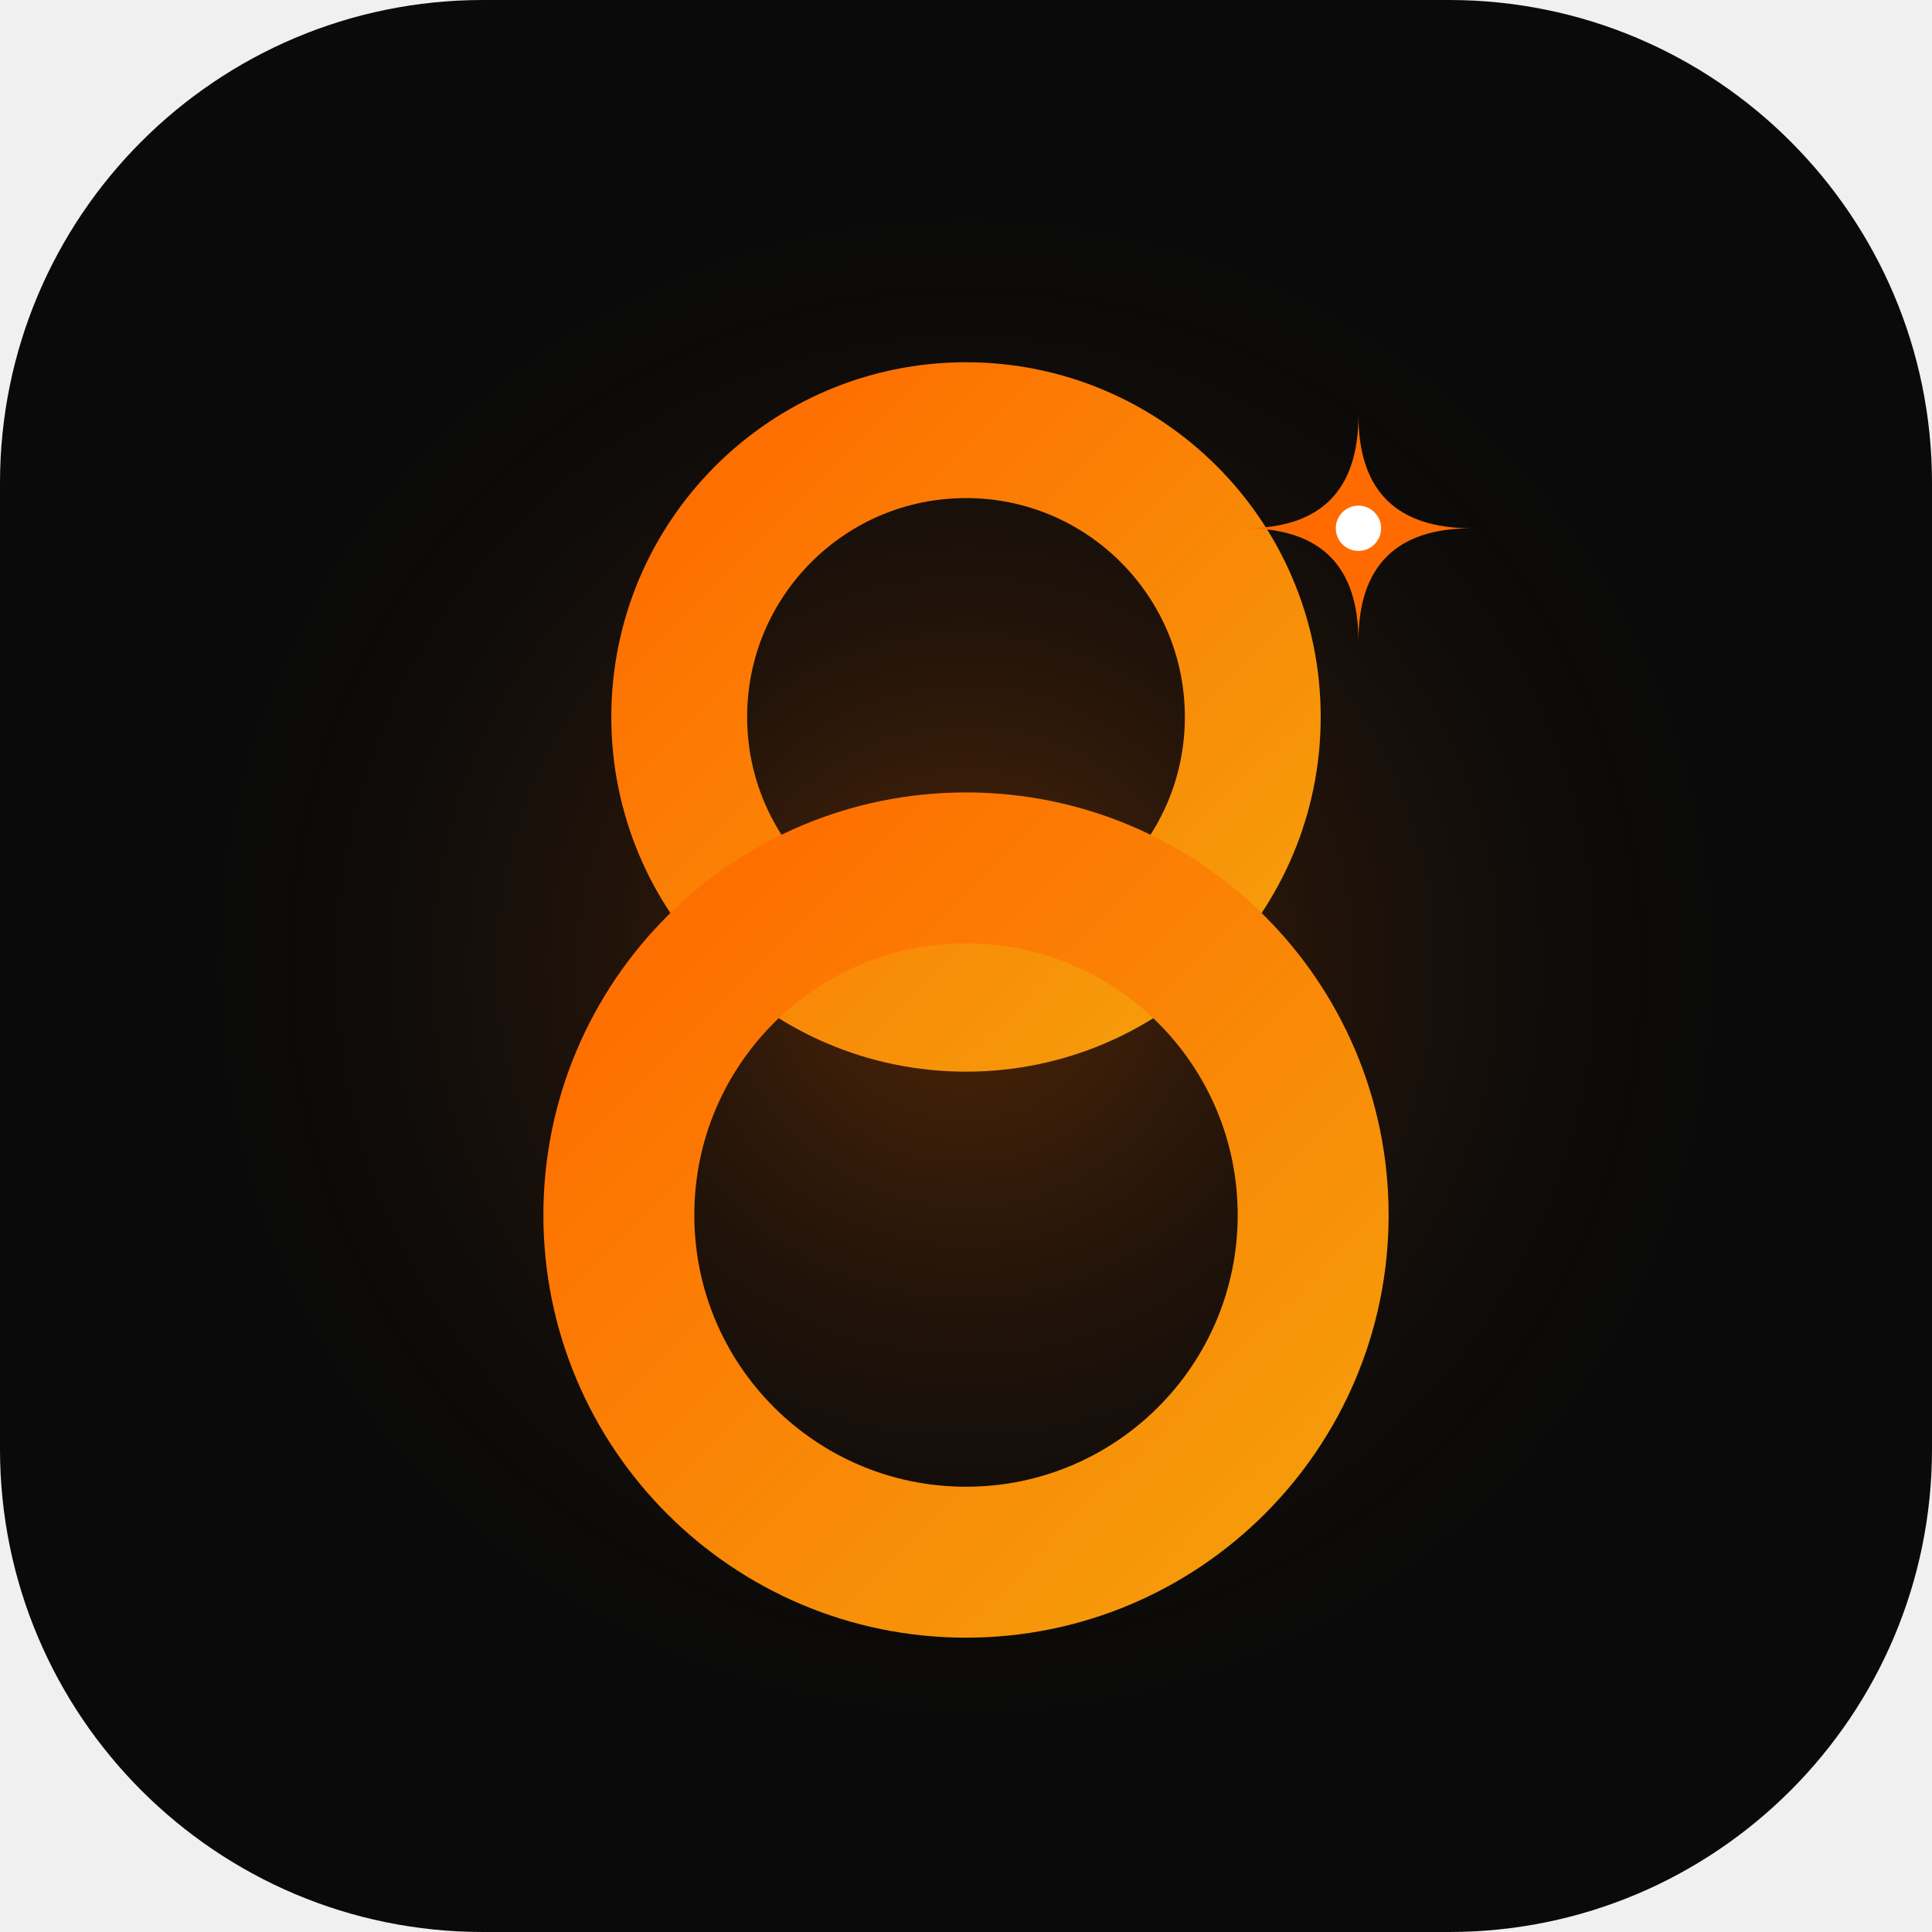
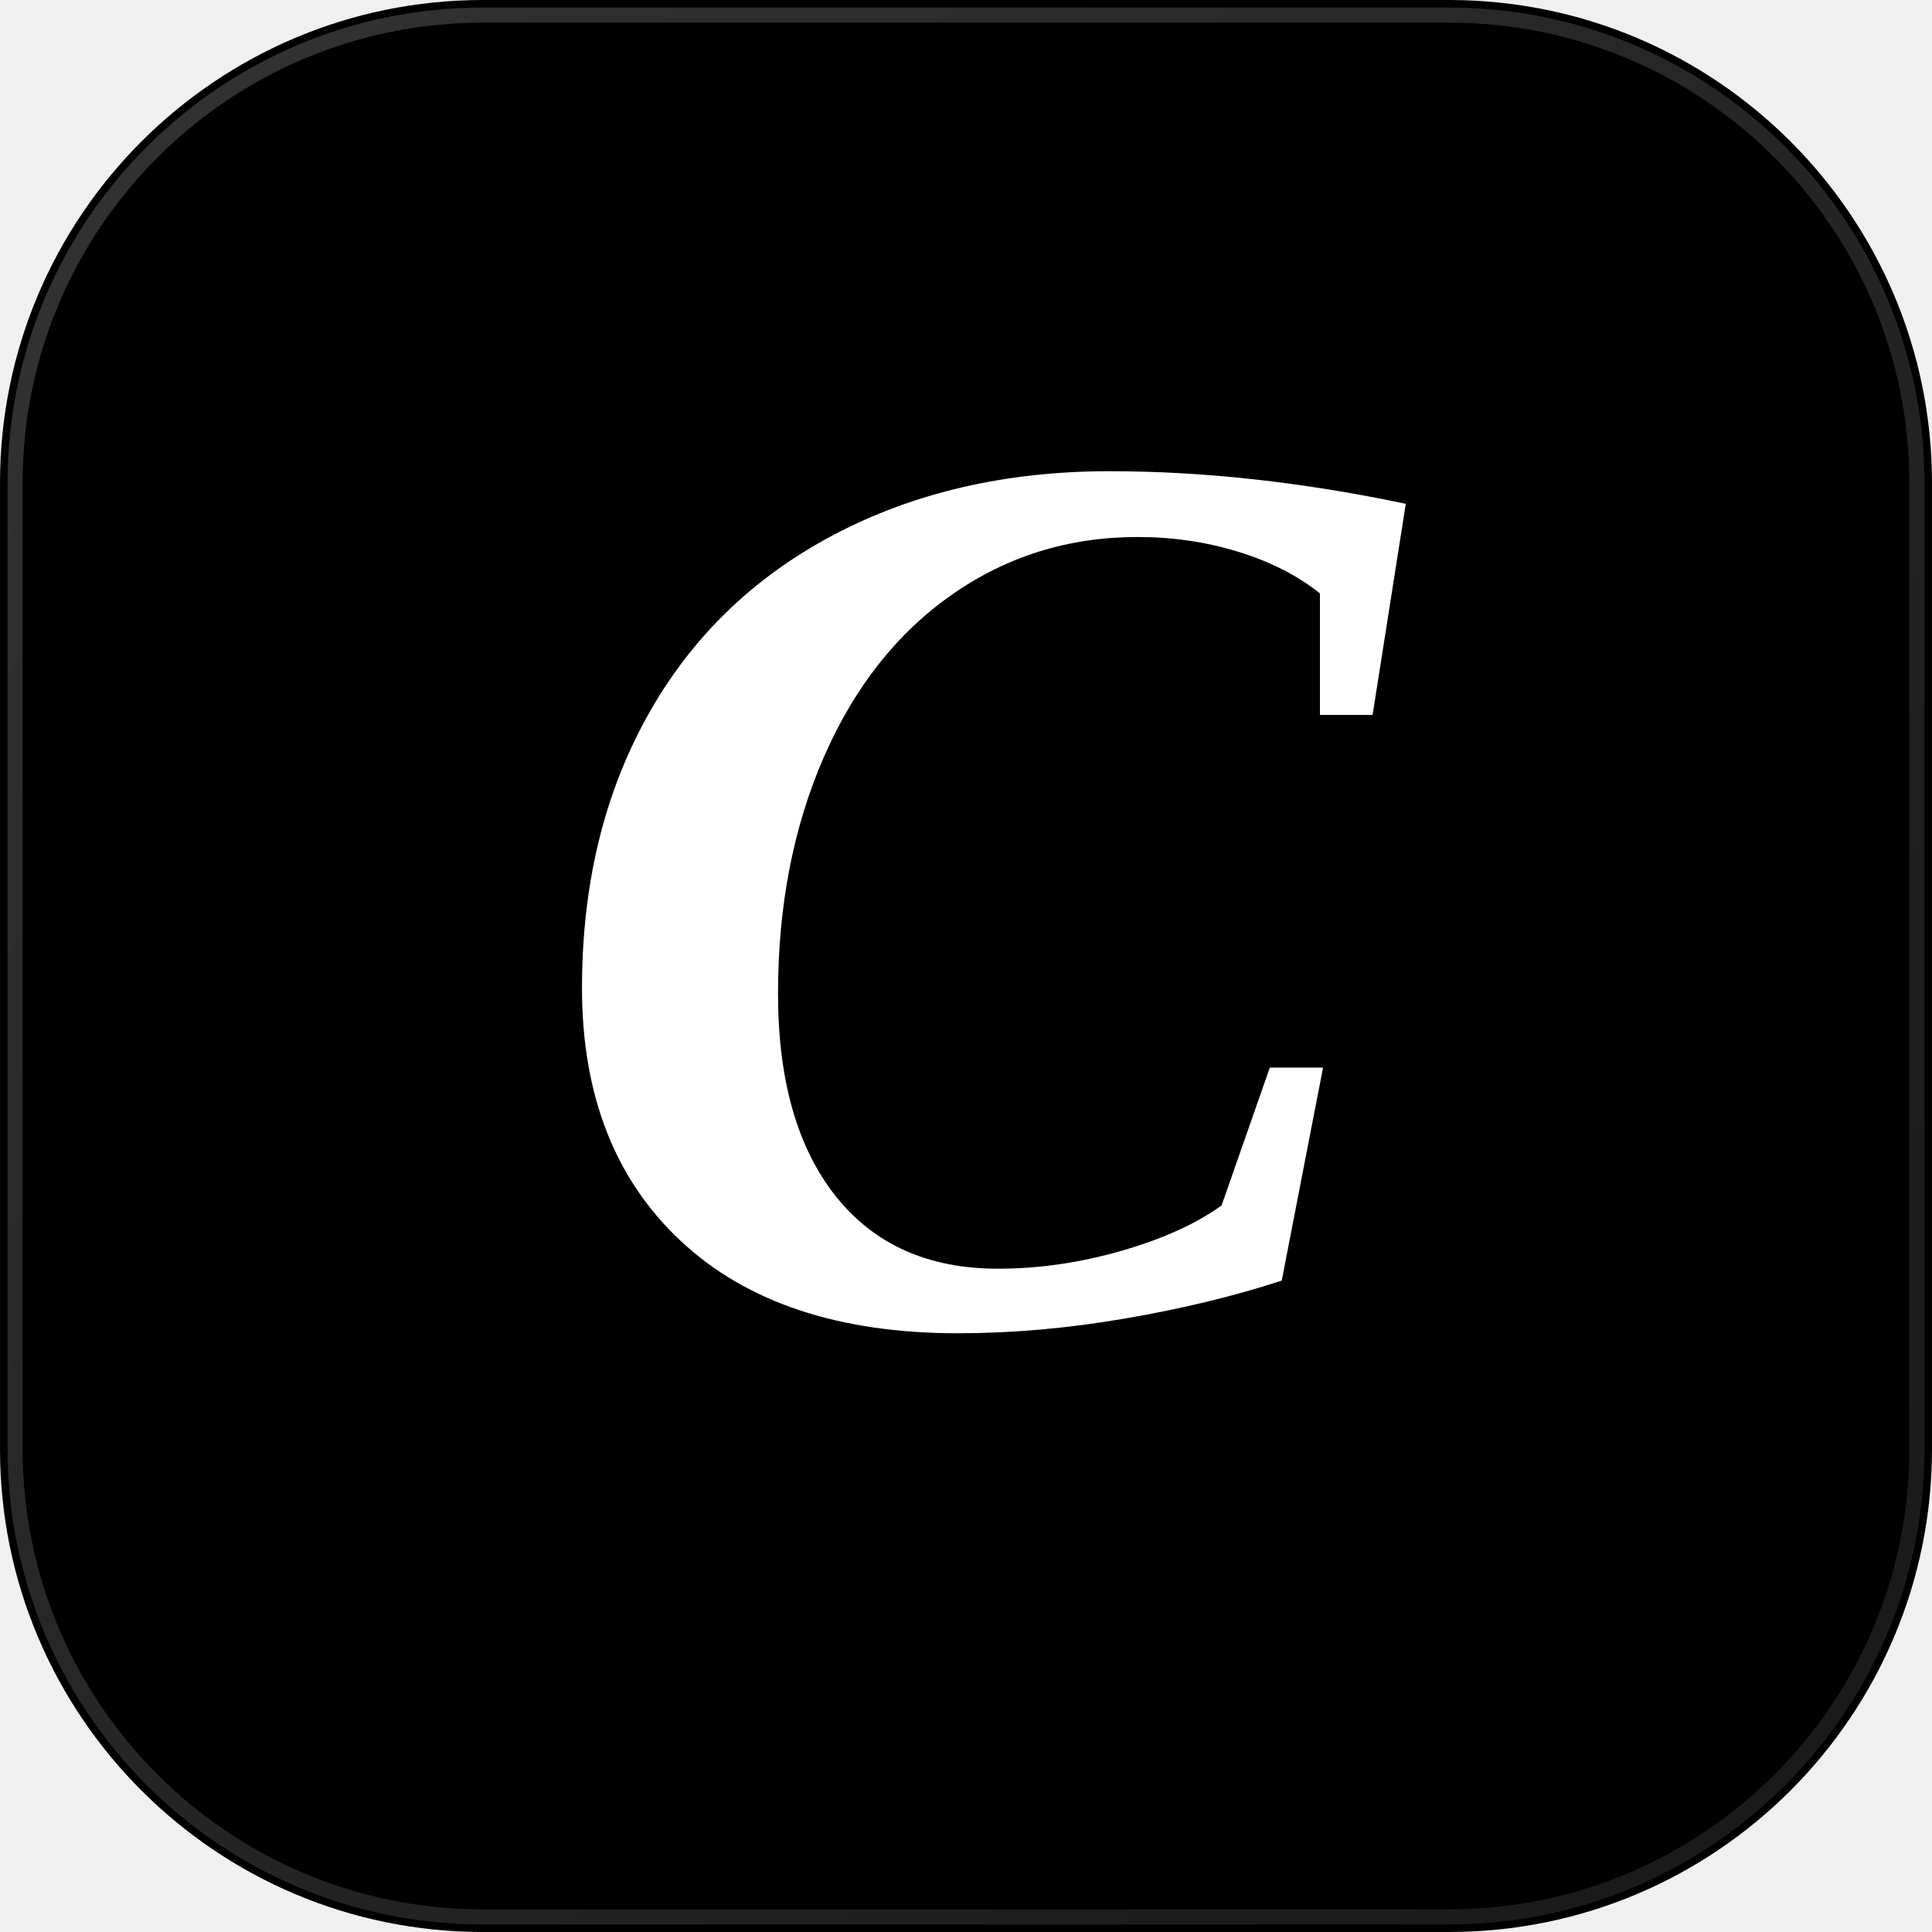
<svg xmlns="http://www.w3.org/2000/svg" viewBox="0 0 512 512" width="512" height="512">
  <defs>
-     <linearGradient id="brandGrad" x1="0%" y1="0%" x2="100%" y2="100%">
-       <stop offset="0%" stop-color="#ff6b00" />
-       <stop offset="100%" stop-color="#f59e0b" />
+     <linearGradient id="subtleBorder" x1="0%" y1="0%" x2="100%" y2="100%">
+       <stop offset="0%" stop-color="#333333" />
+       <stop offset="100%" stop-color="#181818" />
    </linearGradient>
-     <radialGradient id="glow" cx="50%" cy="50%" r="50%">
-       <stop offset="0%" stop-color="#ff6b00" stop-opacity="0.3" />
-       <stop offset="100%" stop-color="#0a0a0a" stop-opacity="0" />
-     </radialGradient>
  </defs>
-   <rect width="512" height="512" rx="128" fill="#0a0a0a" />
-   <circle cx="256" cy="256" r="220" fill="url(#glow)" />
-   <circle cx="256" cy="190" r="76" fill="none" stroke="url(#brandGrad)" stroke-width="36" />
-   <circle cx="256" cy="322" r="92" fill="none" stroke="url(#brandGrad)" stroke-width="40" />
-   <path d="M 360 110 Q 360 140 390 140 Q 360 140 360 170 Q 360 140 330 140 Q 360 140 360 110 Z" fill="#ff6b00" />
-   <circle cx="360" cy="140" r="6" fill="#fff" />
+   <rect width="512" height="512" rx="128" fill="#000000" />
+   <rect x="4" y="4" width="504" height="504" rx="124" fill="none" stroke="url(#subtleBorder)" stroke-width="4" />
+   <text x="256" y="350" text-anchor="middle" font-family="Georgia, Cambria, 'Times New Roman', Times, serif" font-size="340" font-style="italic" font-weight="900" fill="#ffffff" letter-spacing="-10">C</text>
</svg>
